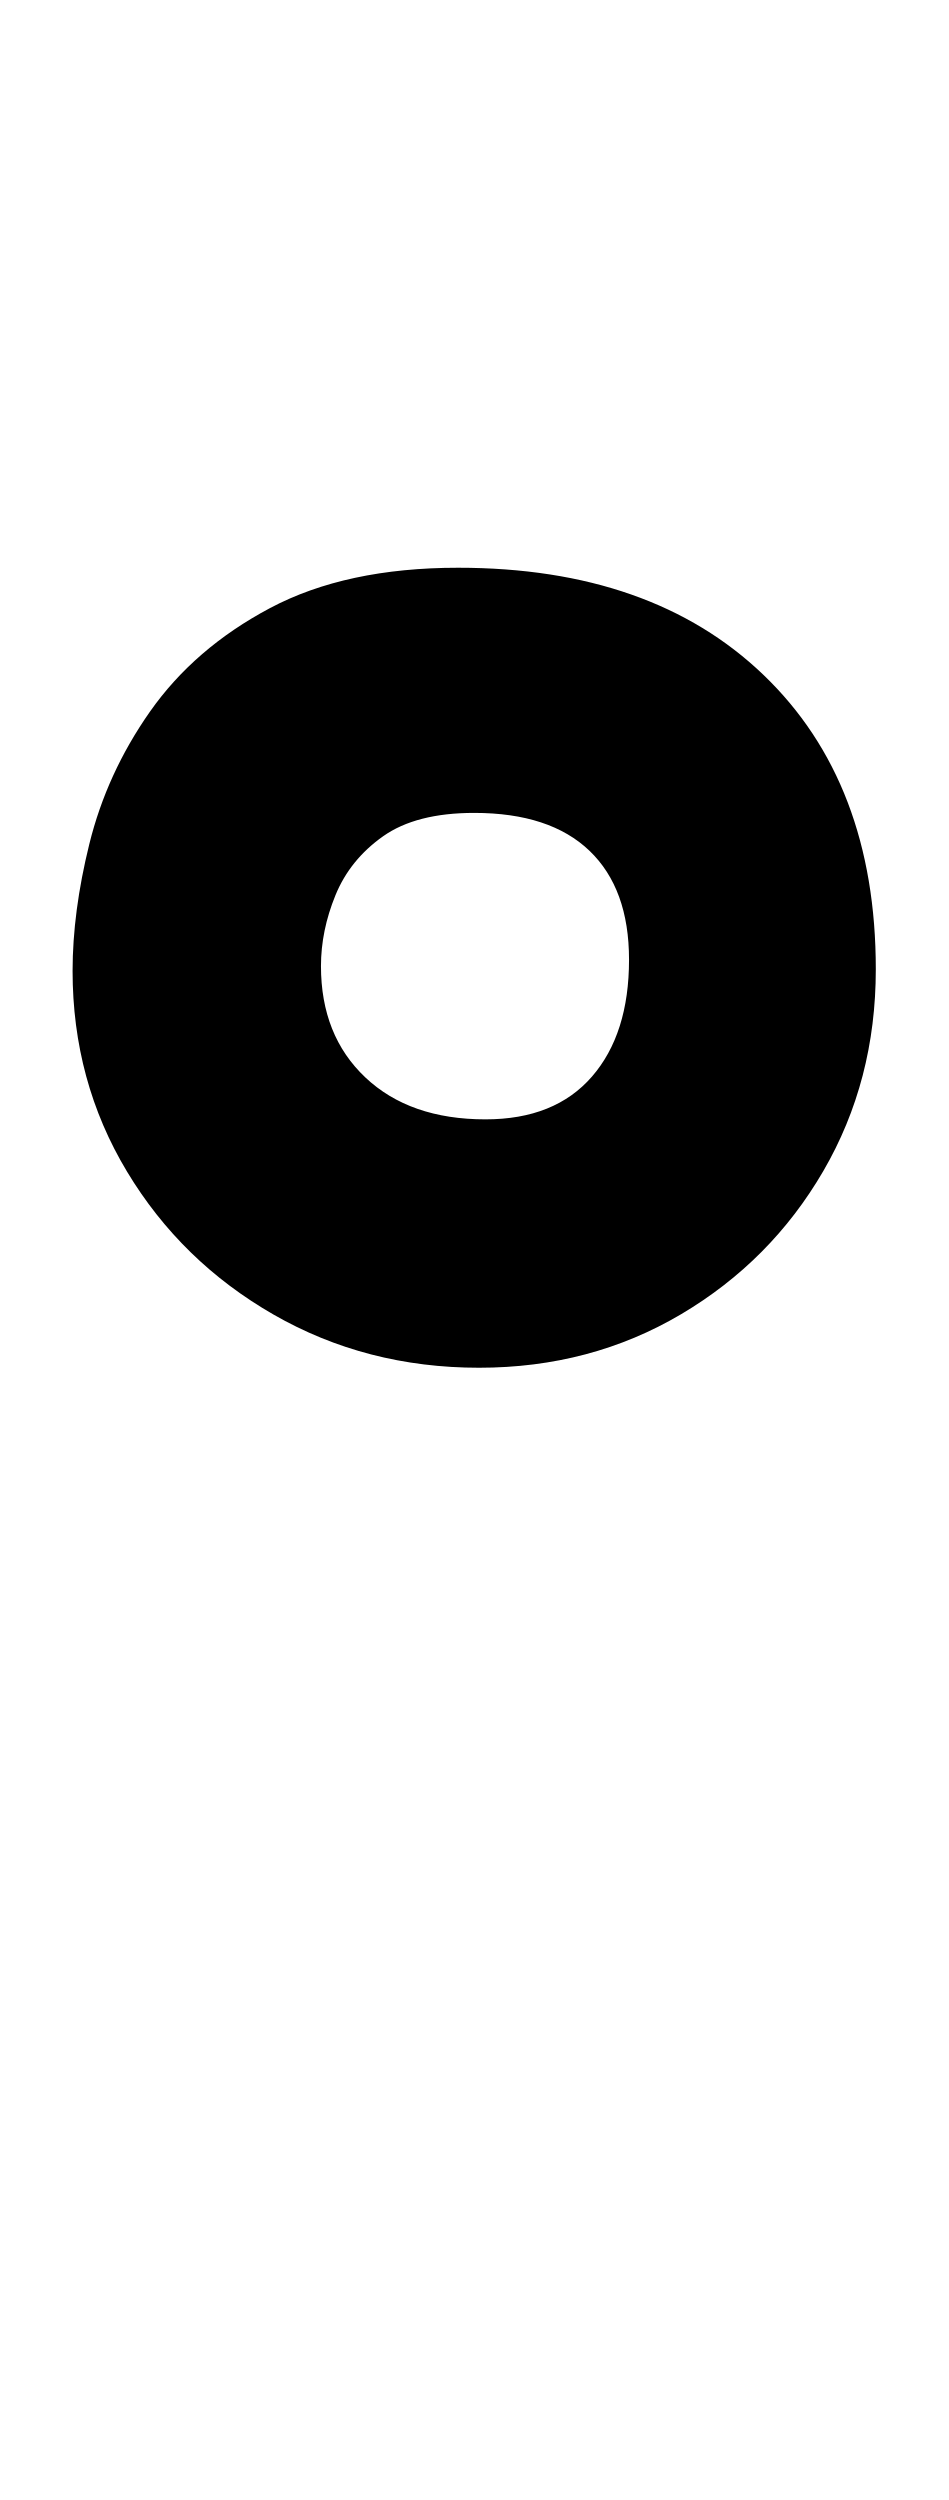
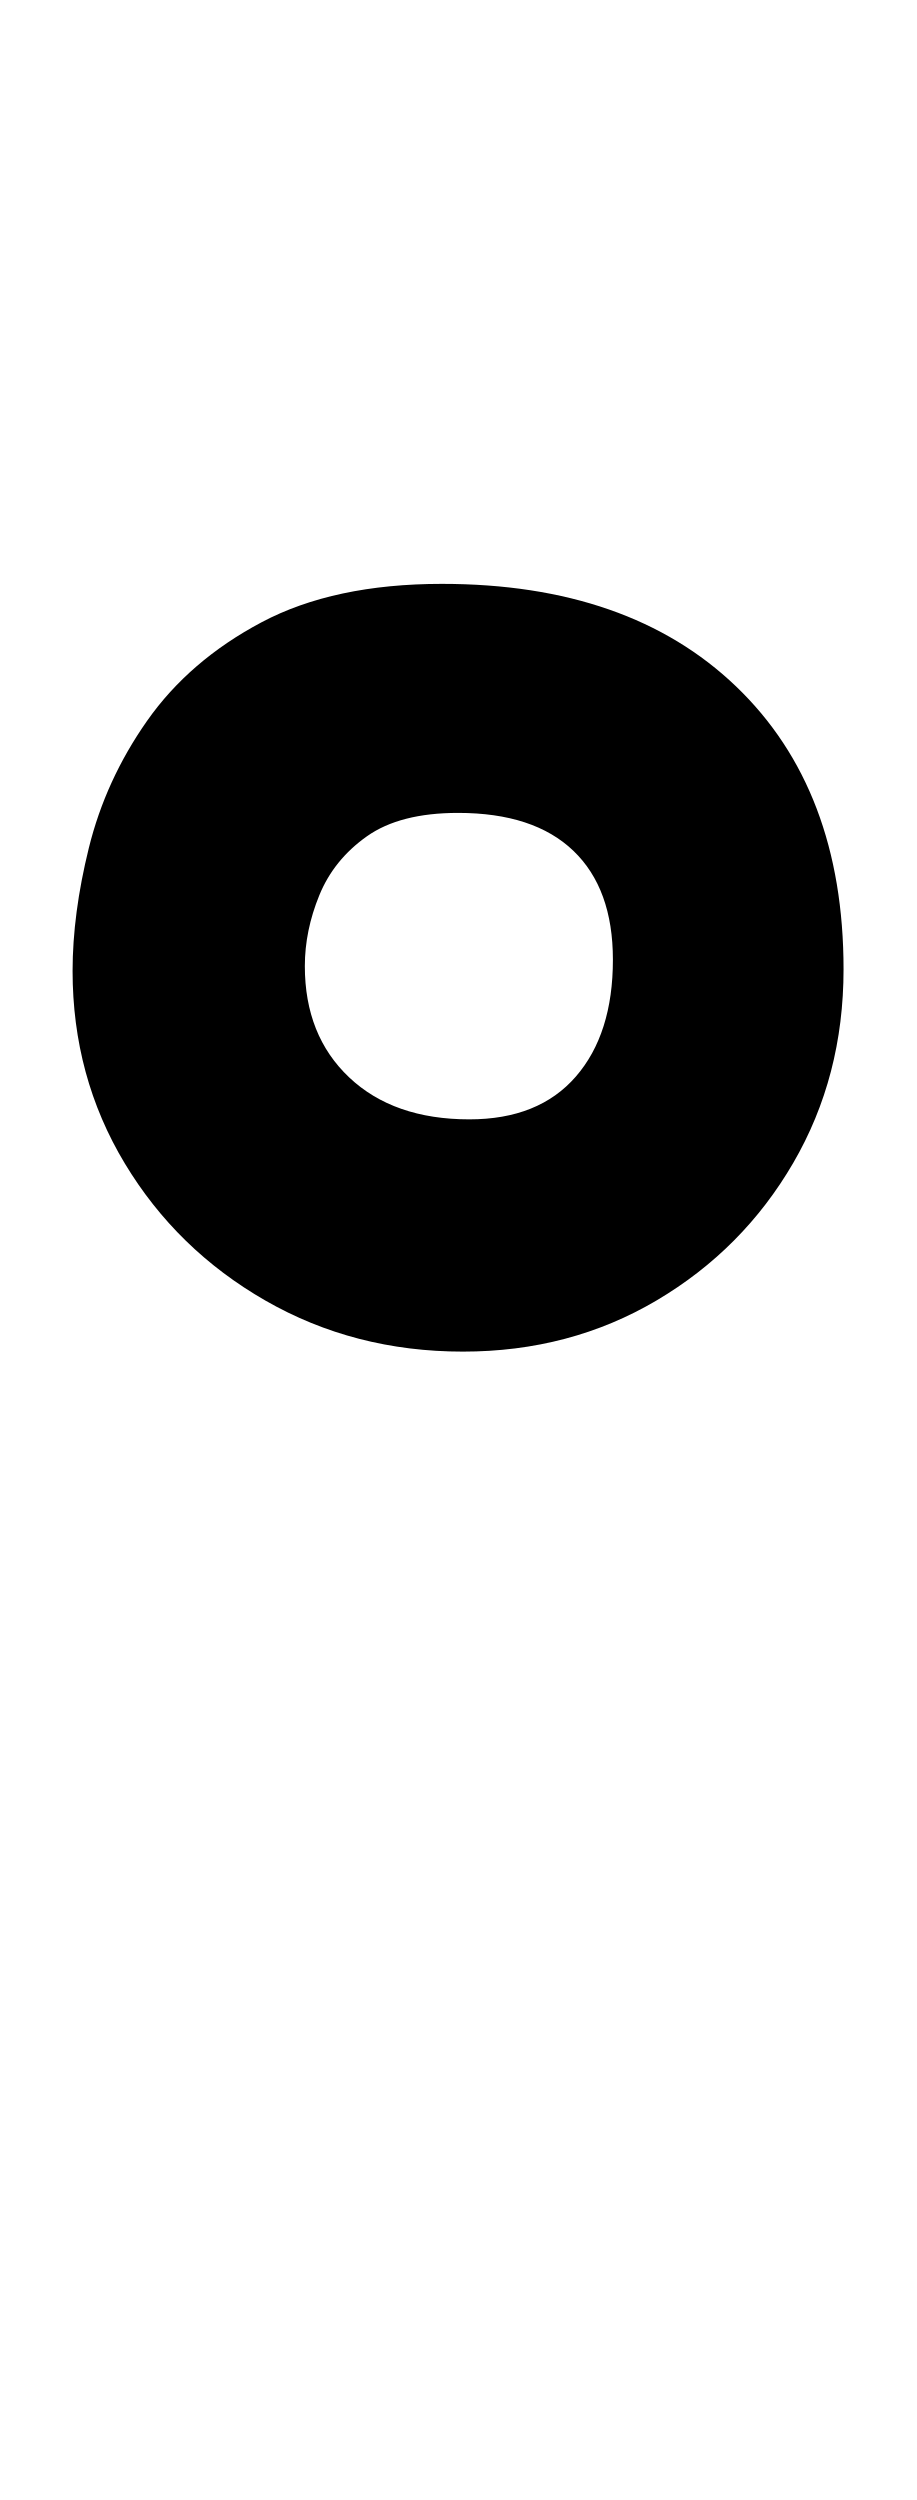
- <svg xmlns="http://www.w3.org/2000/svg" viewBox="0 0 588 1550">
+ <svg xmlns="http://www.w3.org/2000/svg" viewBox="0 0 568 1550">
  <g transform="translate(0 1200) scale(1 -1)">
-     <path d="M297.0 352.0Q366.212 352.0 422.28 385.183Q478.004 418.162 510.433 473.917Q543.0 529.91 543.0 599.0Q543.0 714.799 473.261 781.656Q404.057 848.0 284.0 848.0Q214.531 848.0 167.433 822.998Q120.575 798.122 92.94 758.729Q66.218 720.635 55.374 676.687Q45.0 634.647 45.0 598.0Q45.0 529.666 78.798 473.527Q112.312 417.86 169.56 384.984Q226.999 352.0 297.0 352.0ZM301.0 506.0Q254.0 506.0 226.5 532.0Q199.0 558.0 199.0 601.0Q199.0 623.0 208.0 645.0Q217.0 667.0 237.5 681.5Q258.0 696.0 294.0 696.0Q341.0 696.0 365.5 672.5Q390.0 649.0 390.0 605.0Q390.0 559.0 367.0 532.5Q344.0 506.0 301.0 506.0Z" />
+     <path d="M287.0 362.0Q353.475 362.0 407.186 393.788Q460.669 425.442 491.788 478.945Q523.0 532.607 523.0 599.0Q523.0 710.533 456.341 774.437Q390.038 838.0 274.0 838.0Q207.02 838.0 162.122 814.165Q117.383 790.415 91.127 752.986Q65.479 716.423 55.082 674.291Q45.0 633.431 45.0 598.0Q45.0 532.444 77.366 478.684Q109.541 425.24 164.54 393.656Q219.666 362.0 287.0 362.0ZM291.0 506.0Q244.0 506.0 216.5 532.0Q189.0 558.0 189.0 601.0Q189.0 623.0 198.0 645.0Q207.0 667.0 227.5 681.5Q248.0 696.0 284.0 696.0Q331.0 696.0 355.5 672.5Q380.0 649.0 380.0 605.0Q380.0 559.0 357.0 532.5Q334.0 506.0 291.0 506.0Z" />
  </g>
</svg>
